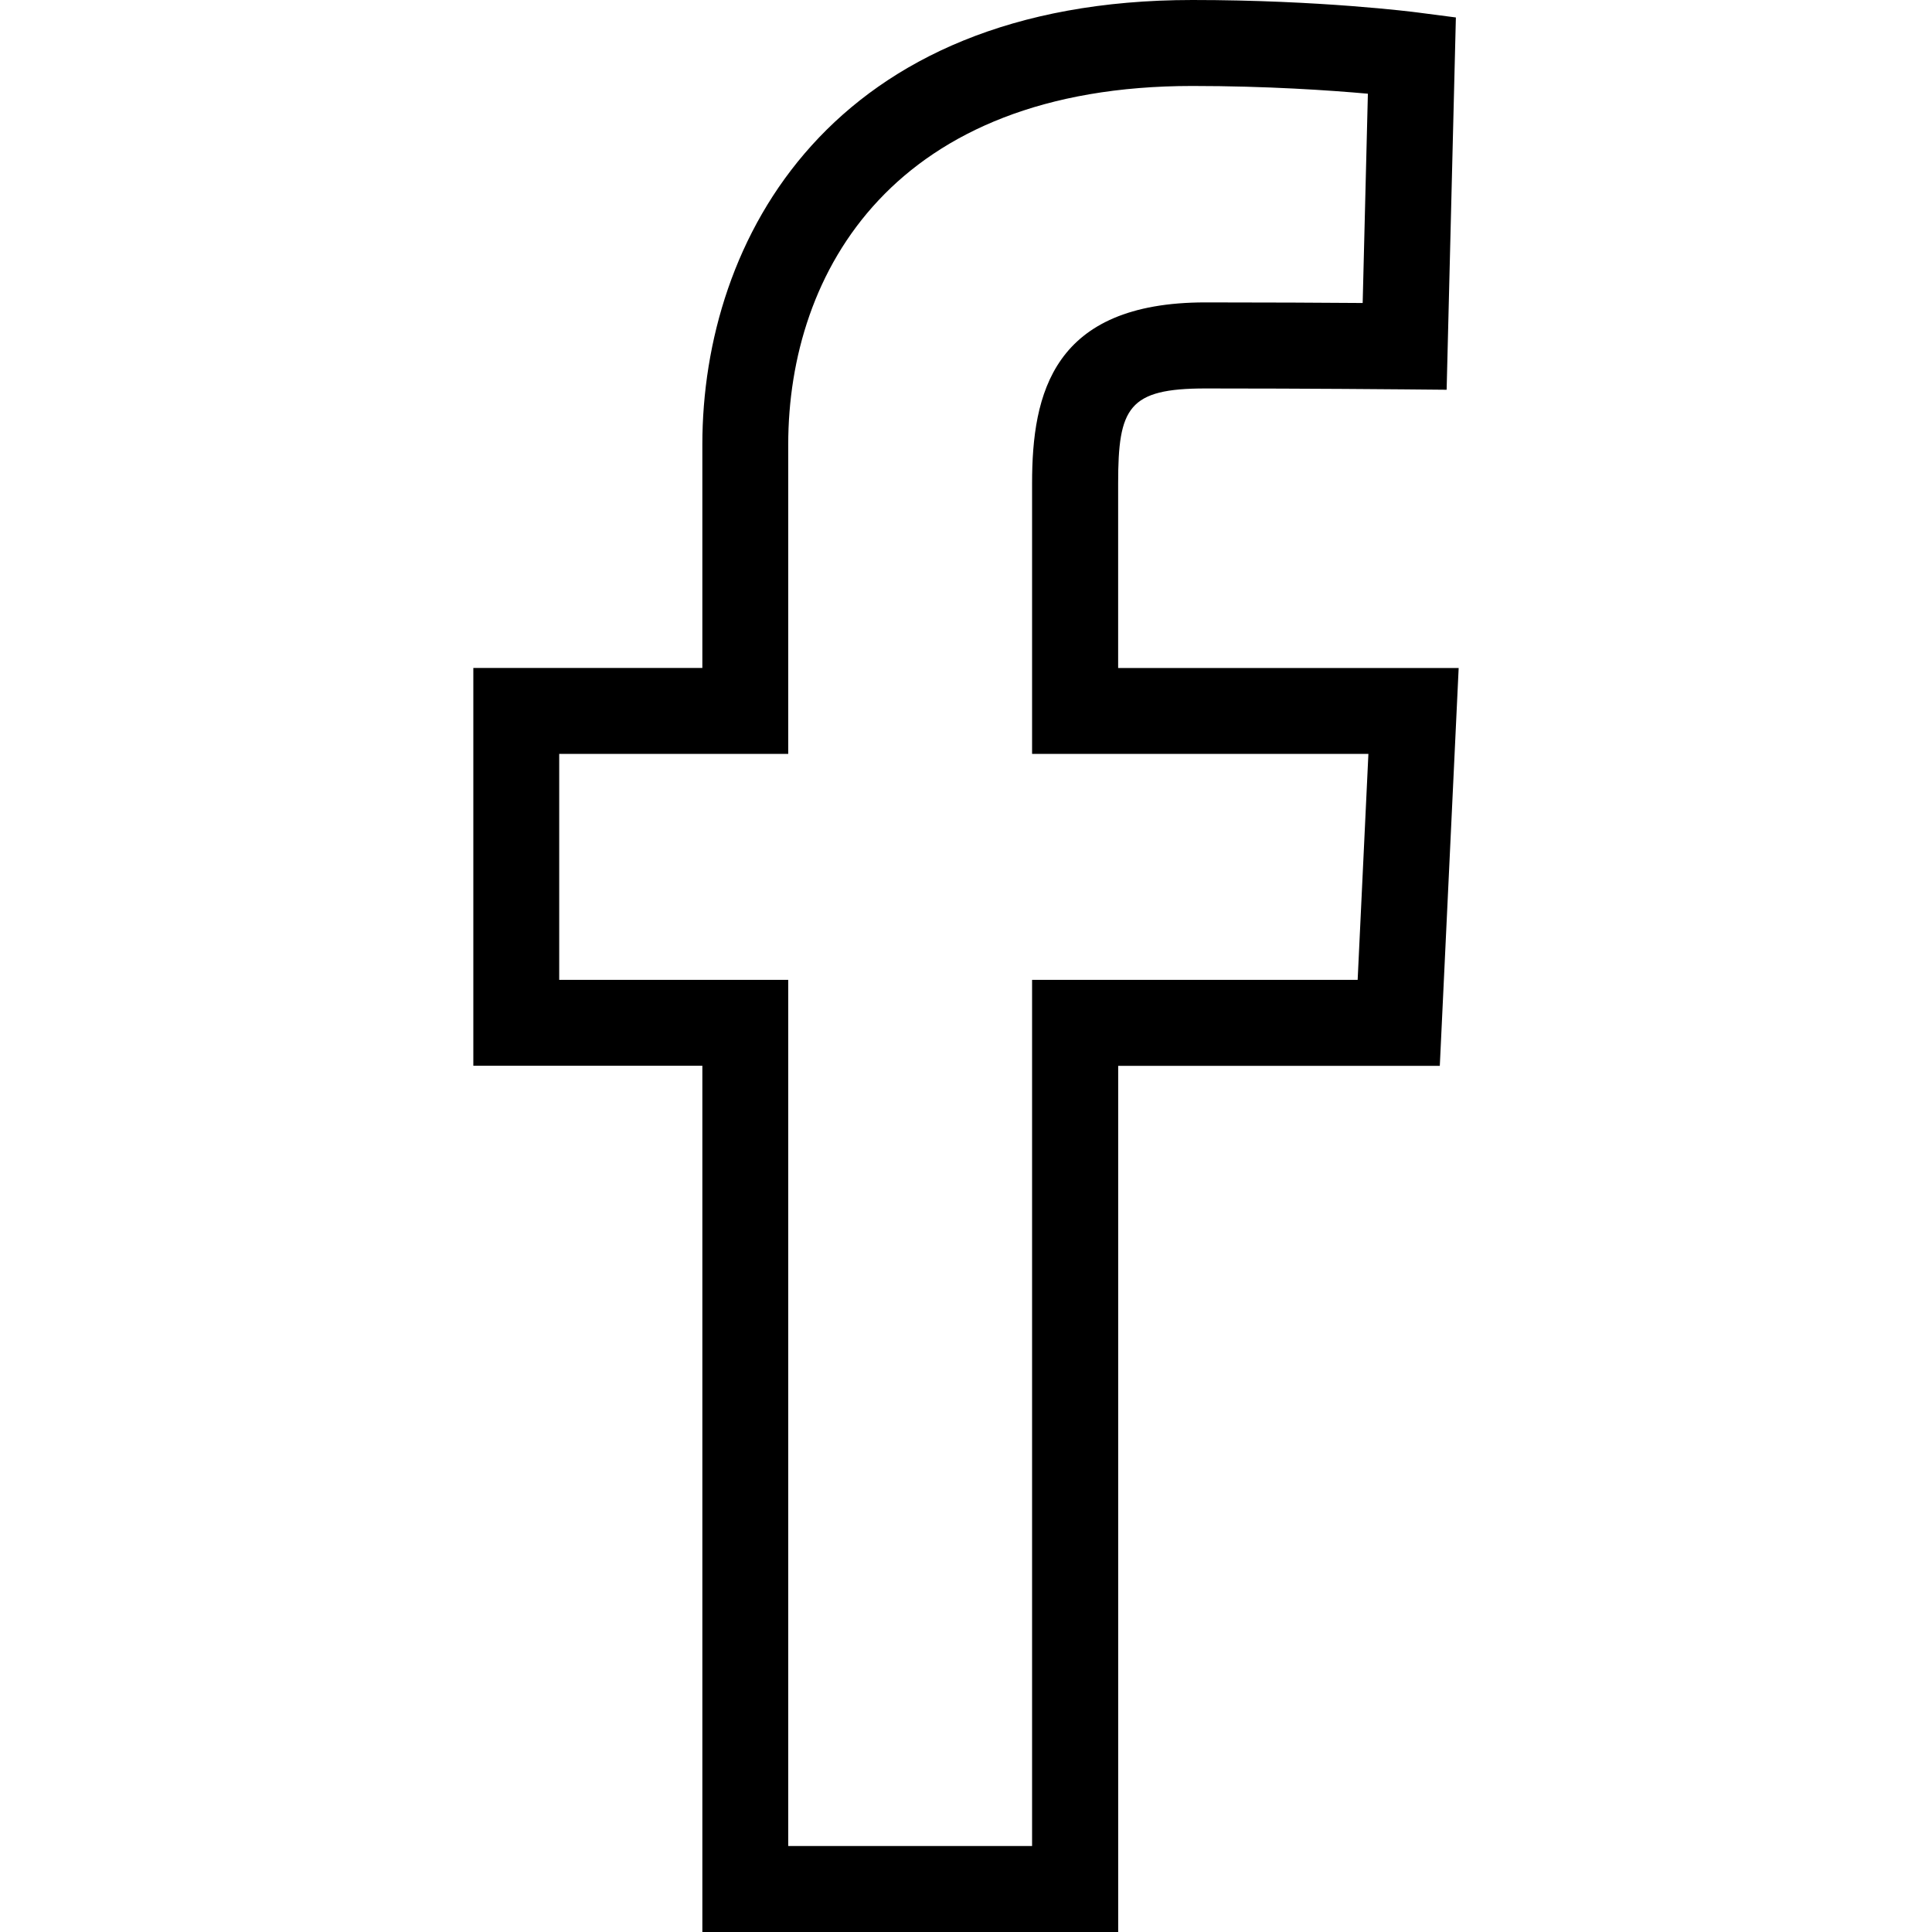
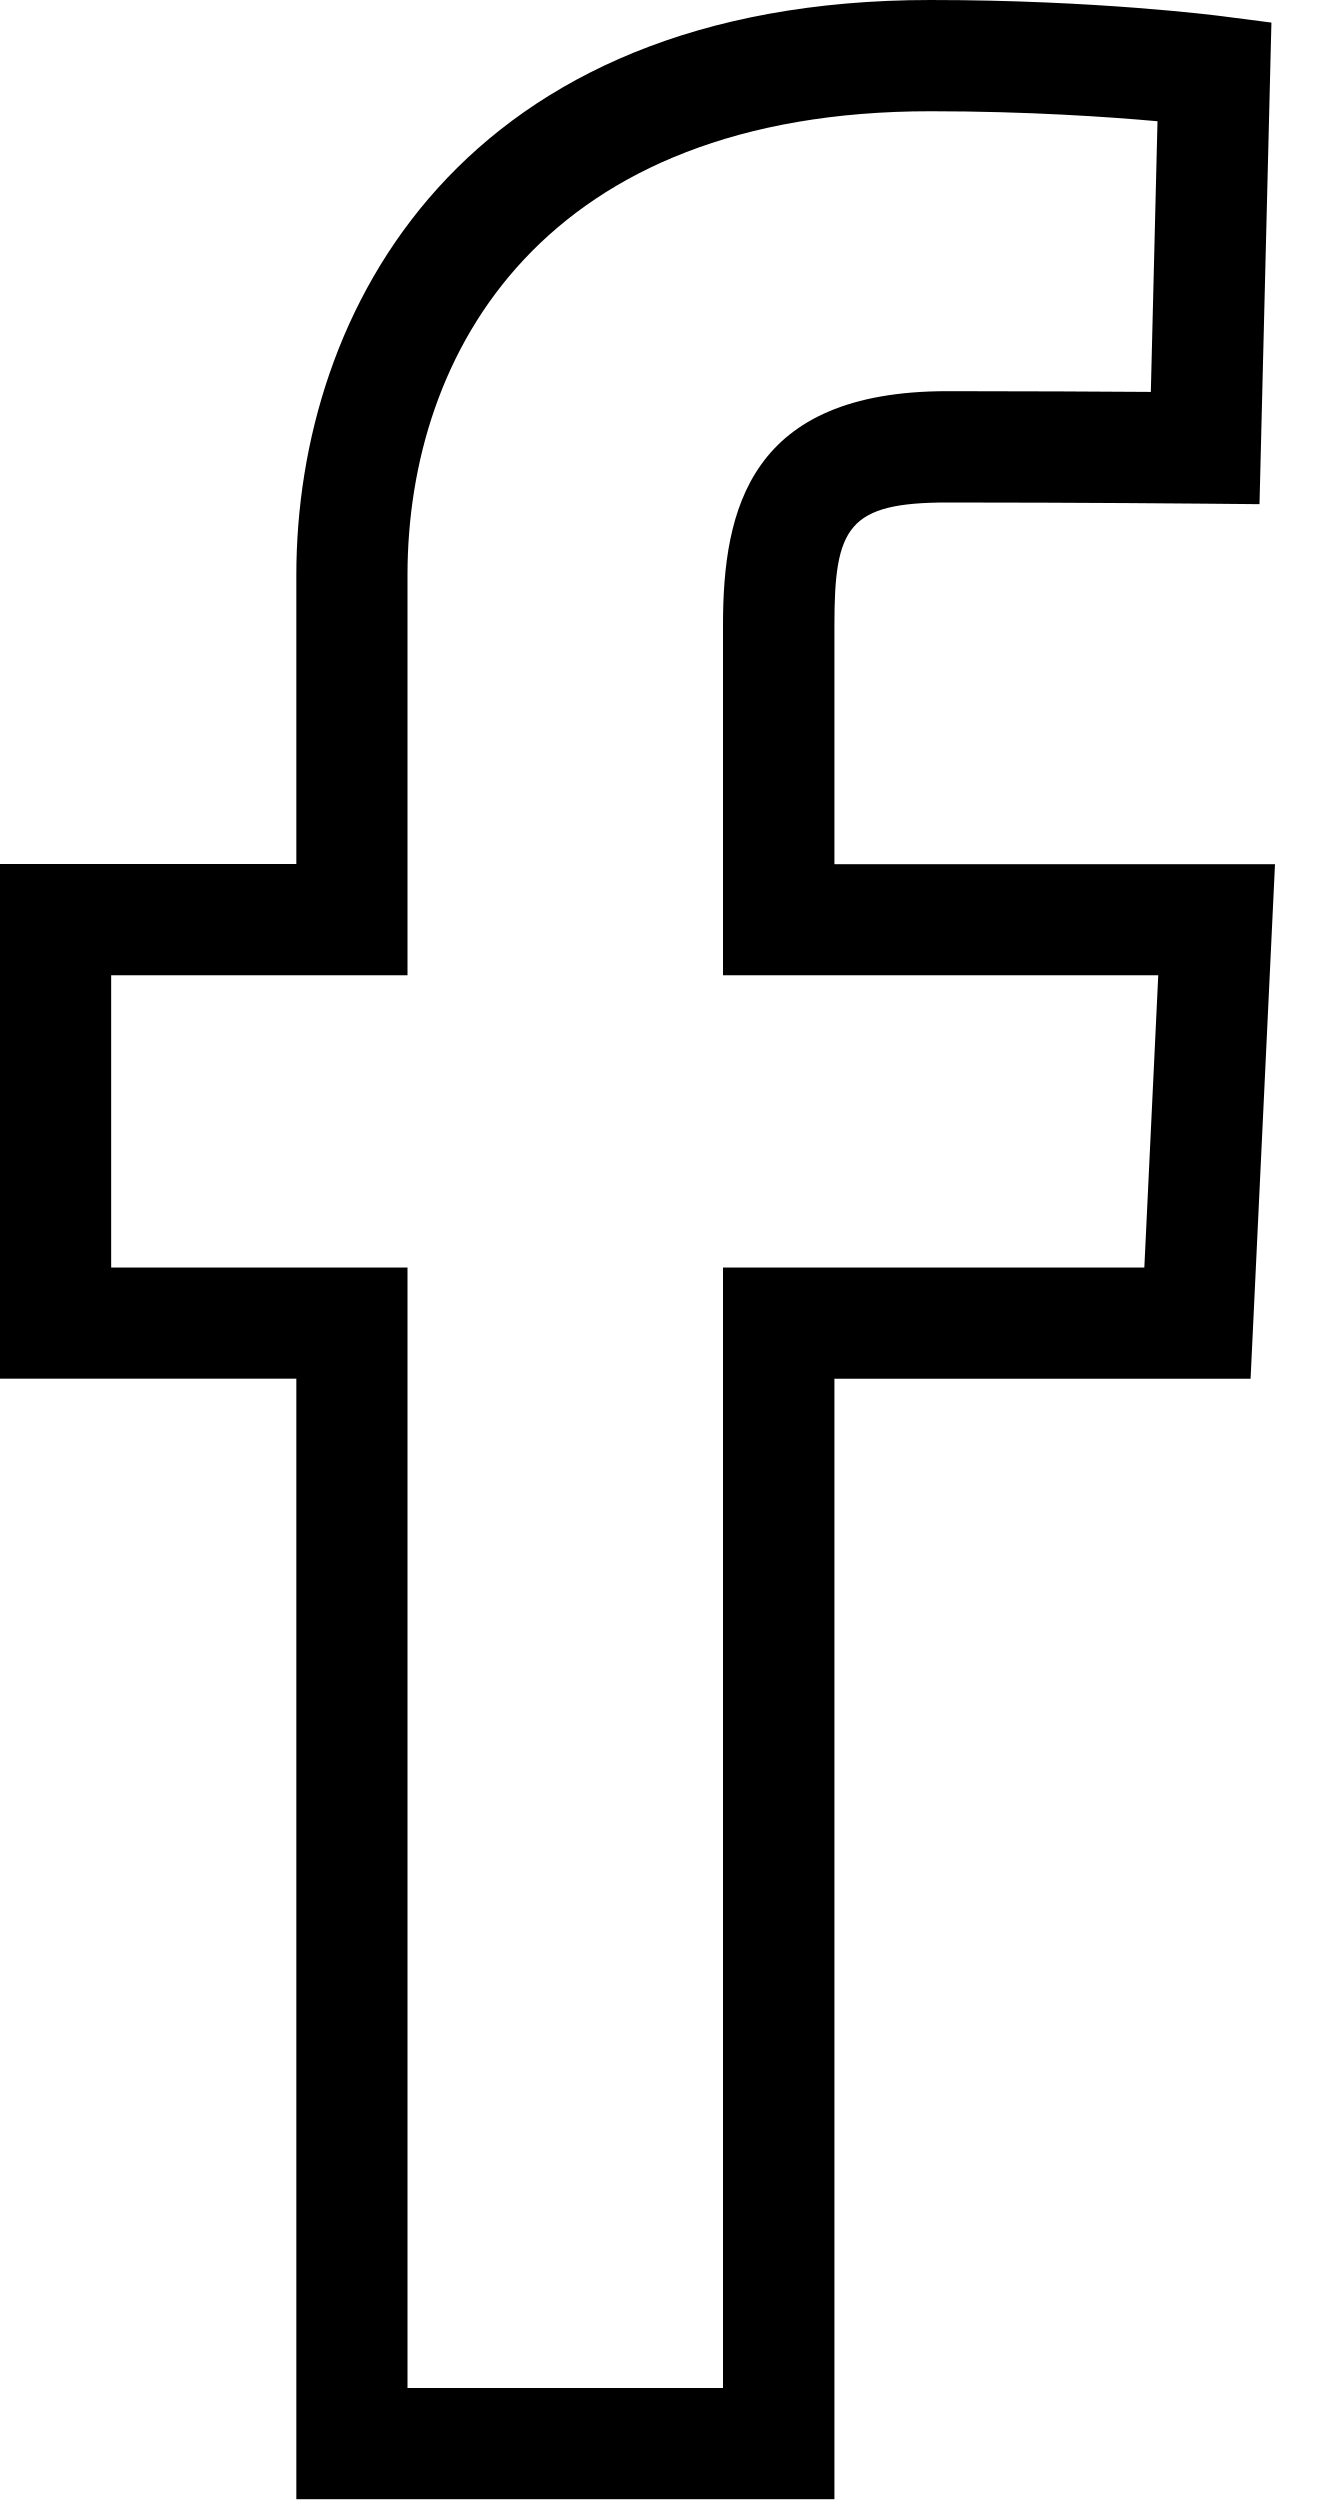
- <svg xmlns="http://www.w3.org/2000/svg" version="1.1" id="Capa_1" x="0px" y="0px" viewBox="0 0 288.861 288.861" style="enable-background:new 0 0 288.861 288.861;" xml:space="preserve">
-   <g>
-     <path d="M167.172,288.861h-62.16V159.347H70.769v-59.48h34.242v-33.4C105.011,35.804,124.195,0,178.284,0   c19.068,0,33.066,1.787,33.651,1.864l5.739,0.746l-1.382,55.663l-6.324-0.058c-0.013,0-14.223-0.135-29.724-0.135   c-11.536,0-13.066,2.847-13.066,14.171v27.629h50.913l-2.821,59.48h-48.086v129.501H167.172z M117.858,276.007h36.453V146.5h48.677   l1.607-33.779h-50.284V72.238c0-13.368,3.078-27.025,25.919-27.025c9.178,0,17.899,0.045,23.509,0.09l0.778-31.292   c-5.675-0.508-15.116-1.157-26.247-1.157c-44.544,0-60.419,27.693-60.419,53.613v46.254H83.61V146.5h34.242v129.507H117.858z" />
-   </g>
-   <g>
- </g>
-   <g>
- </g>
-   <g>
- </g>
-   <g>
- </g>
-   <g>
- </g>
-   <g>
- </g>
-   <g>
- </g>
-   <g>
- </g>
-   <g>
- </g>
-   <g>
- </g>
-   <g>
- </g>
-   <g>
- </g>
-   <g>
- </g>
-   <g>
- </g>
-   <g>
- </g>
+ <svg xmlns="http://www.w3.org/2000/svg" width="16" height="30" viewBox="0 0 16 30" fill="none">
+   <path d="M10.012 29.99H3.556V16.544H0V10.368H3.556V6.901C3.556 3.717 5.549 0 11.166 0C13.146 0 14.6 0.186 14.661 0.194L15.257 0.271L15.114 6.05L14.457 6.044C14.455 6.044 12.979 6.03 11.37 6.03C10.172 6.03 10.013 6.326 10.013 7.501V10.37H15.3L15.007 16.545H10.013V29.99H10.012ZM4.89 28.656H8.676V15.21H13.732L13.899 11.703H8.676V7.5C8.676 6.112 8.996 4.694 11.368 4.694C12.321 4.694 13.227 4.699 13.81 4.703L13.89 1.455C13.301 1.402 12.321 1.335 11.165 1.335C6.538 1.335 4.89 4.21 4.89 6.901V11.703H1.334V15.21H4.89V28.656H4.89Z" fill="black" />
</svg>
